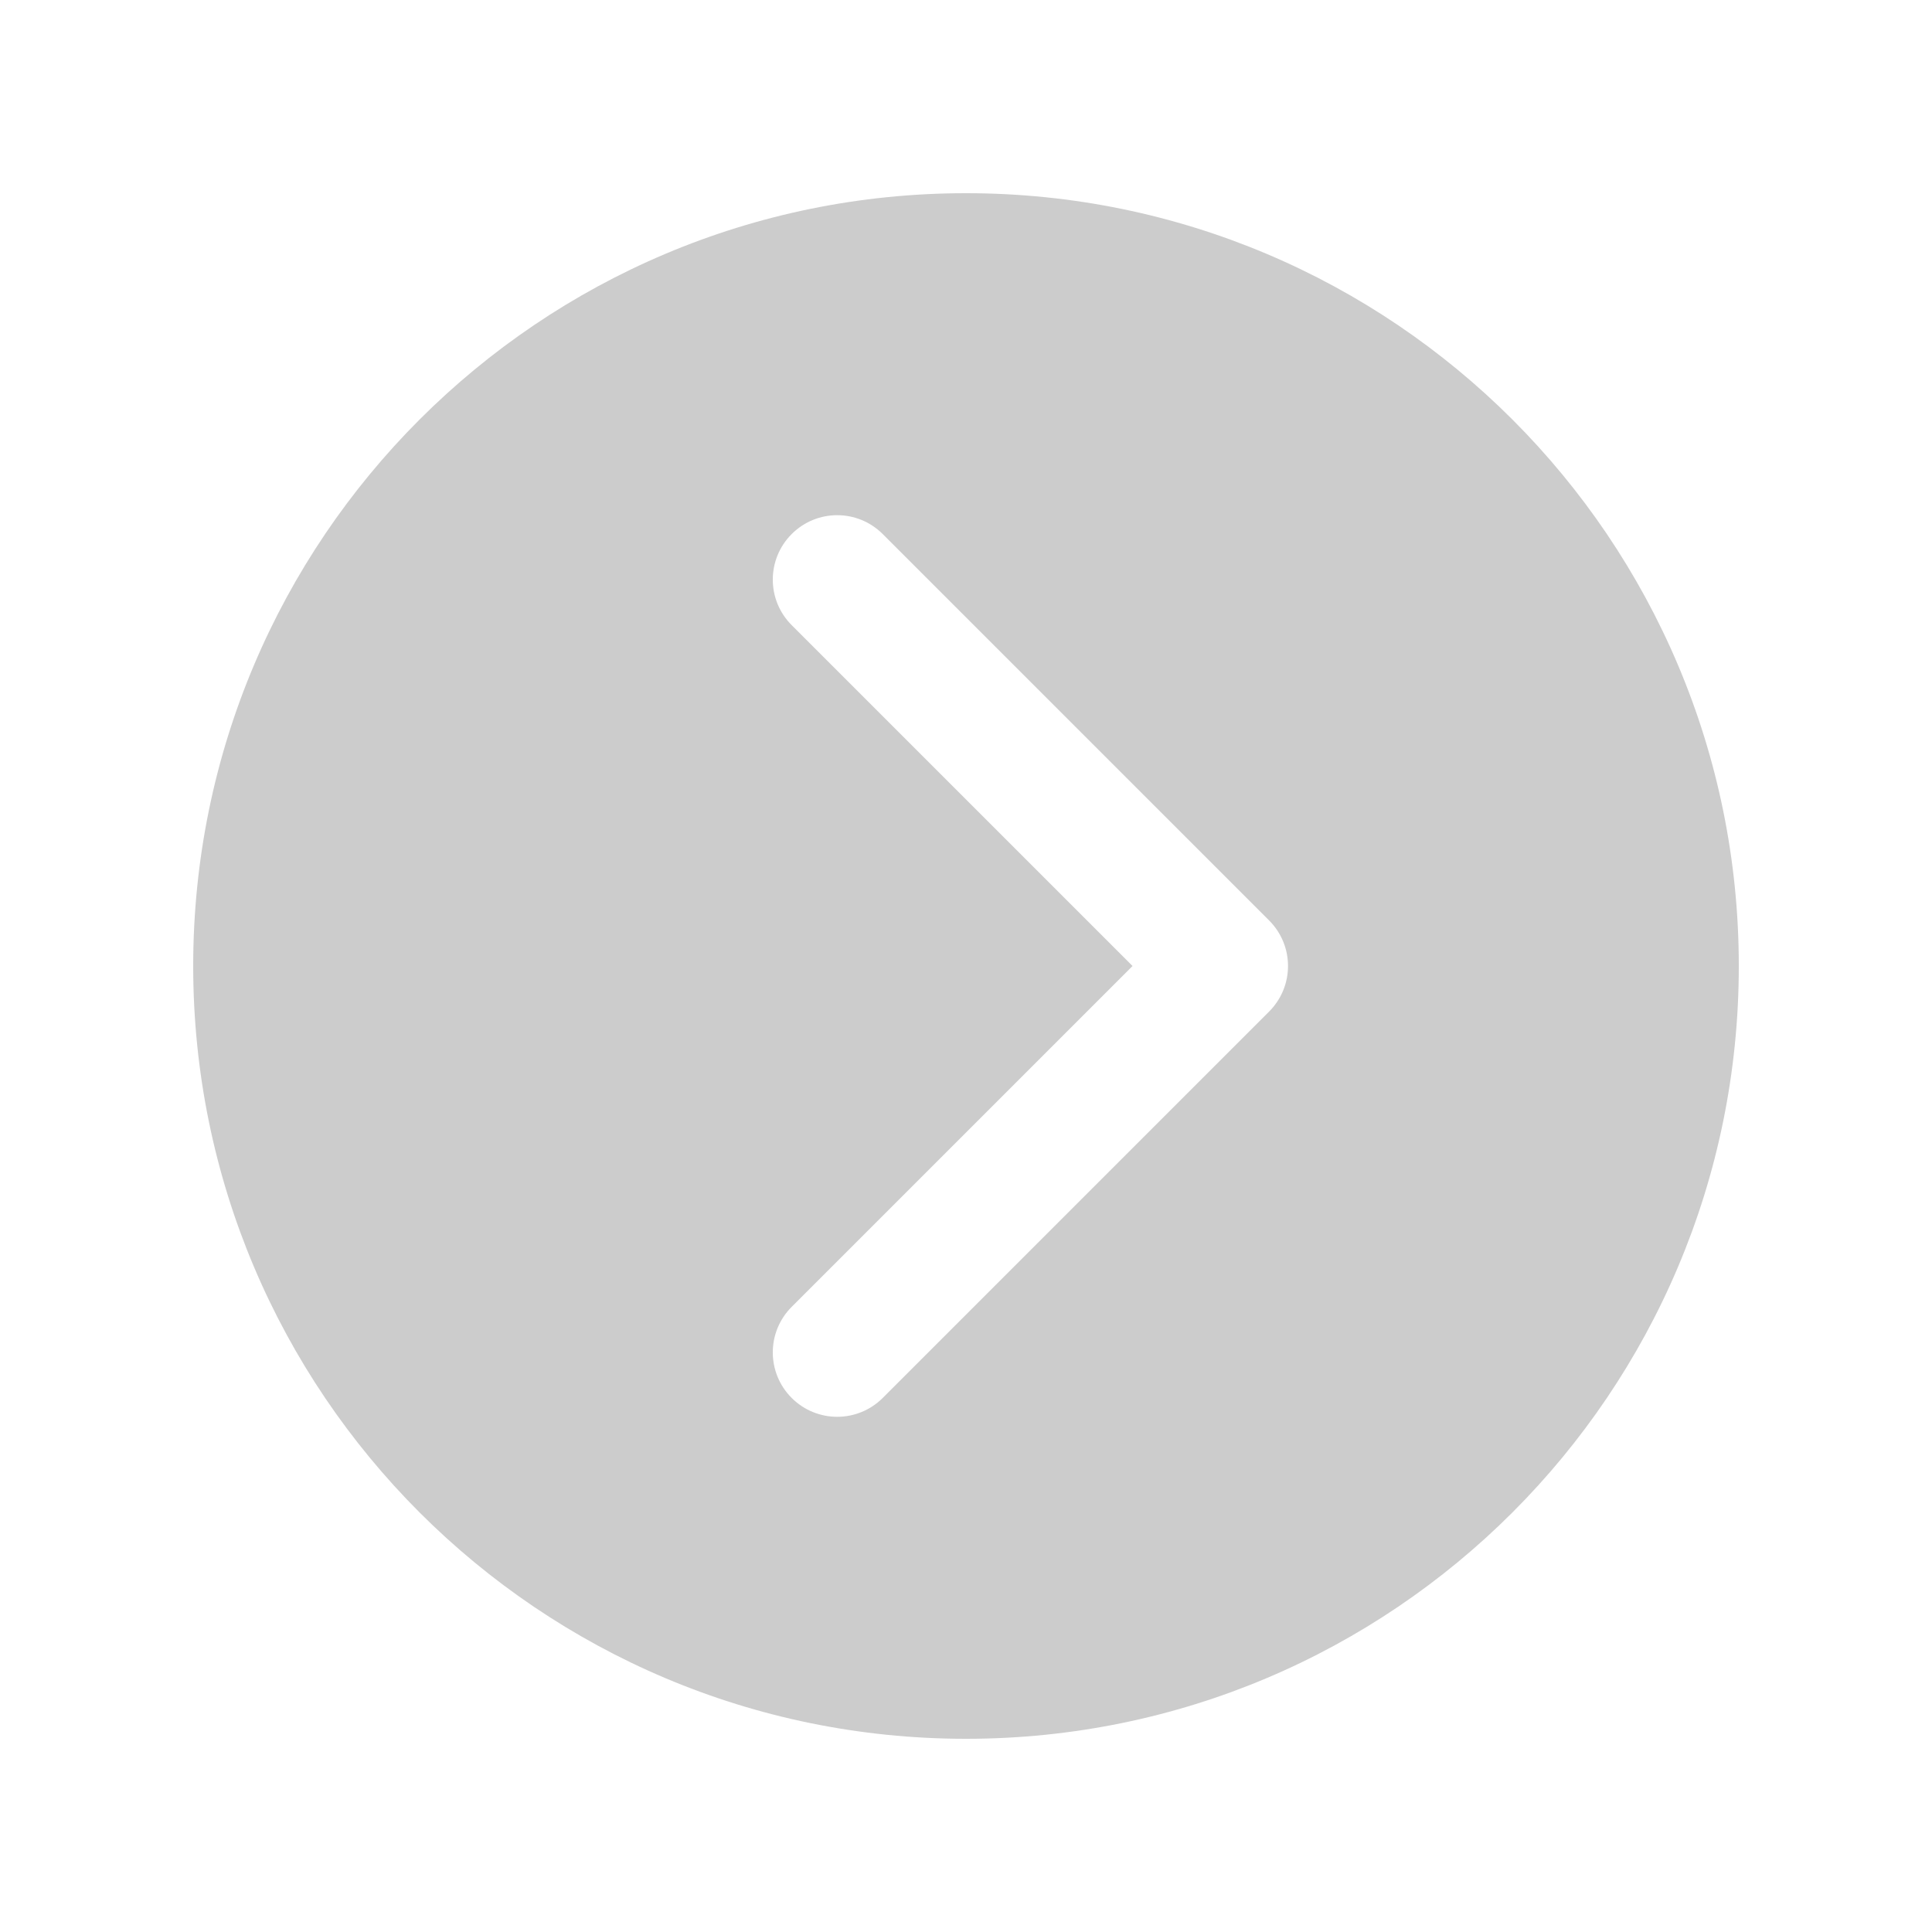
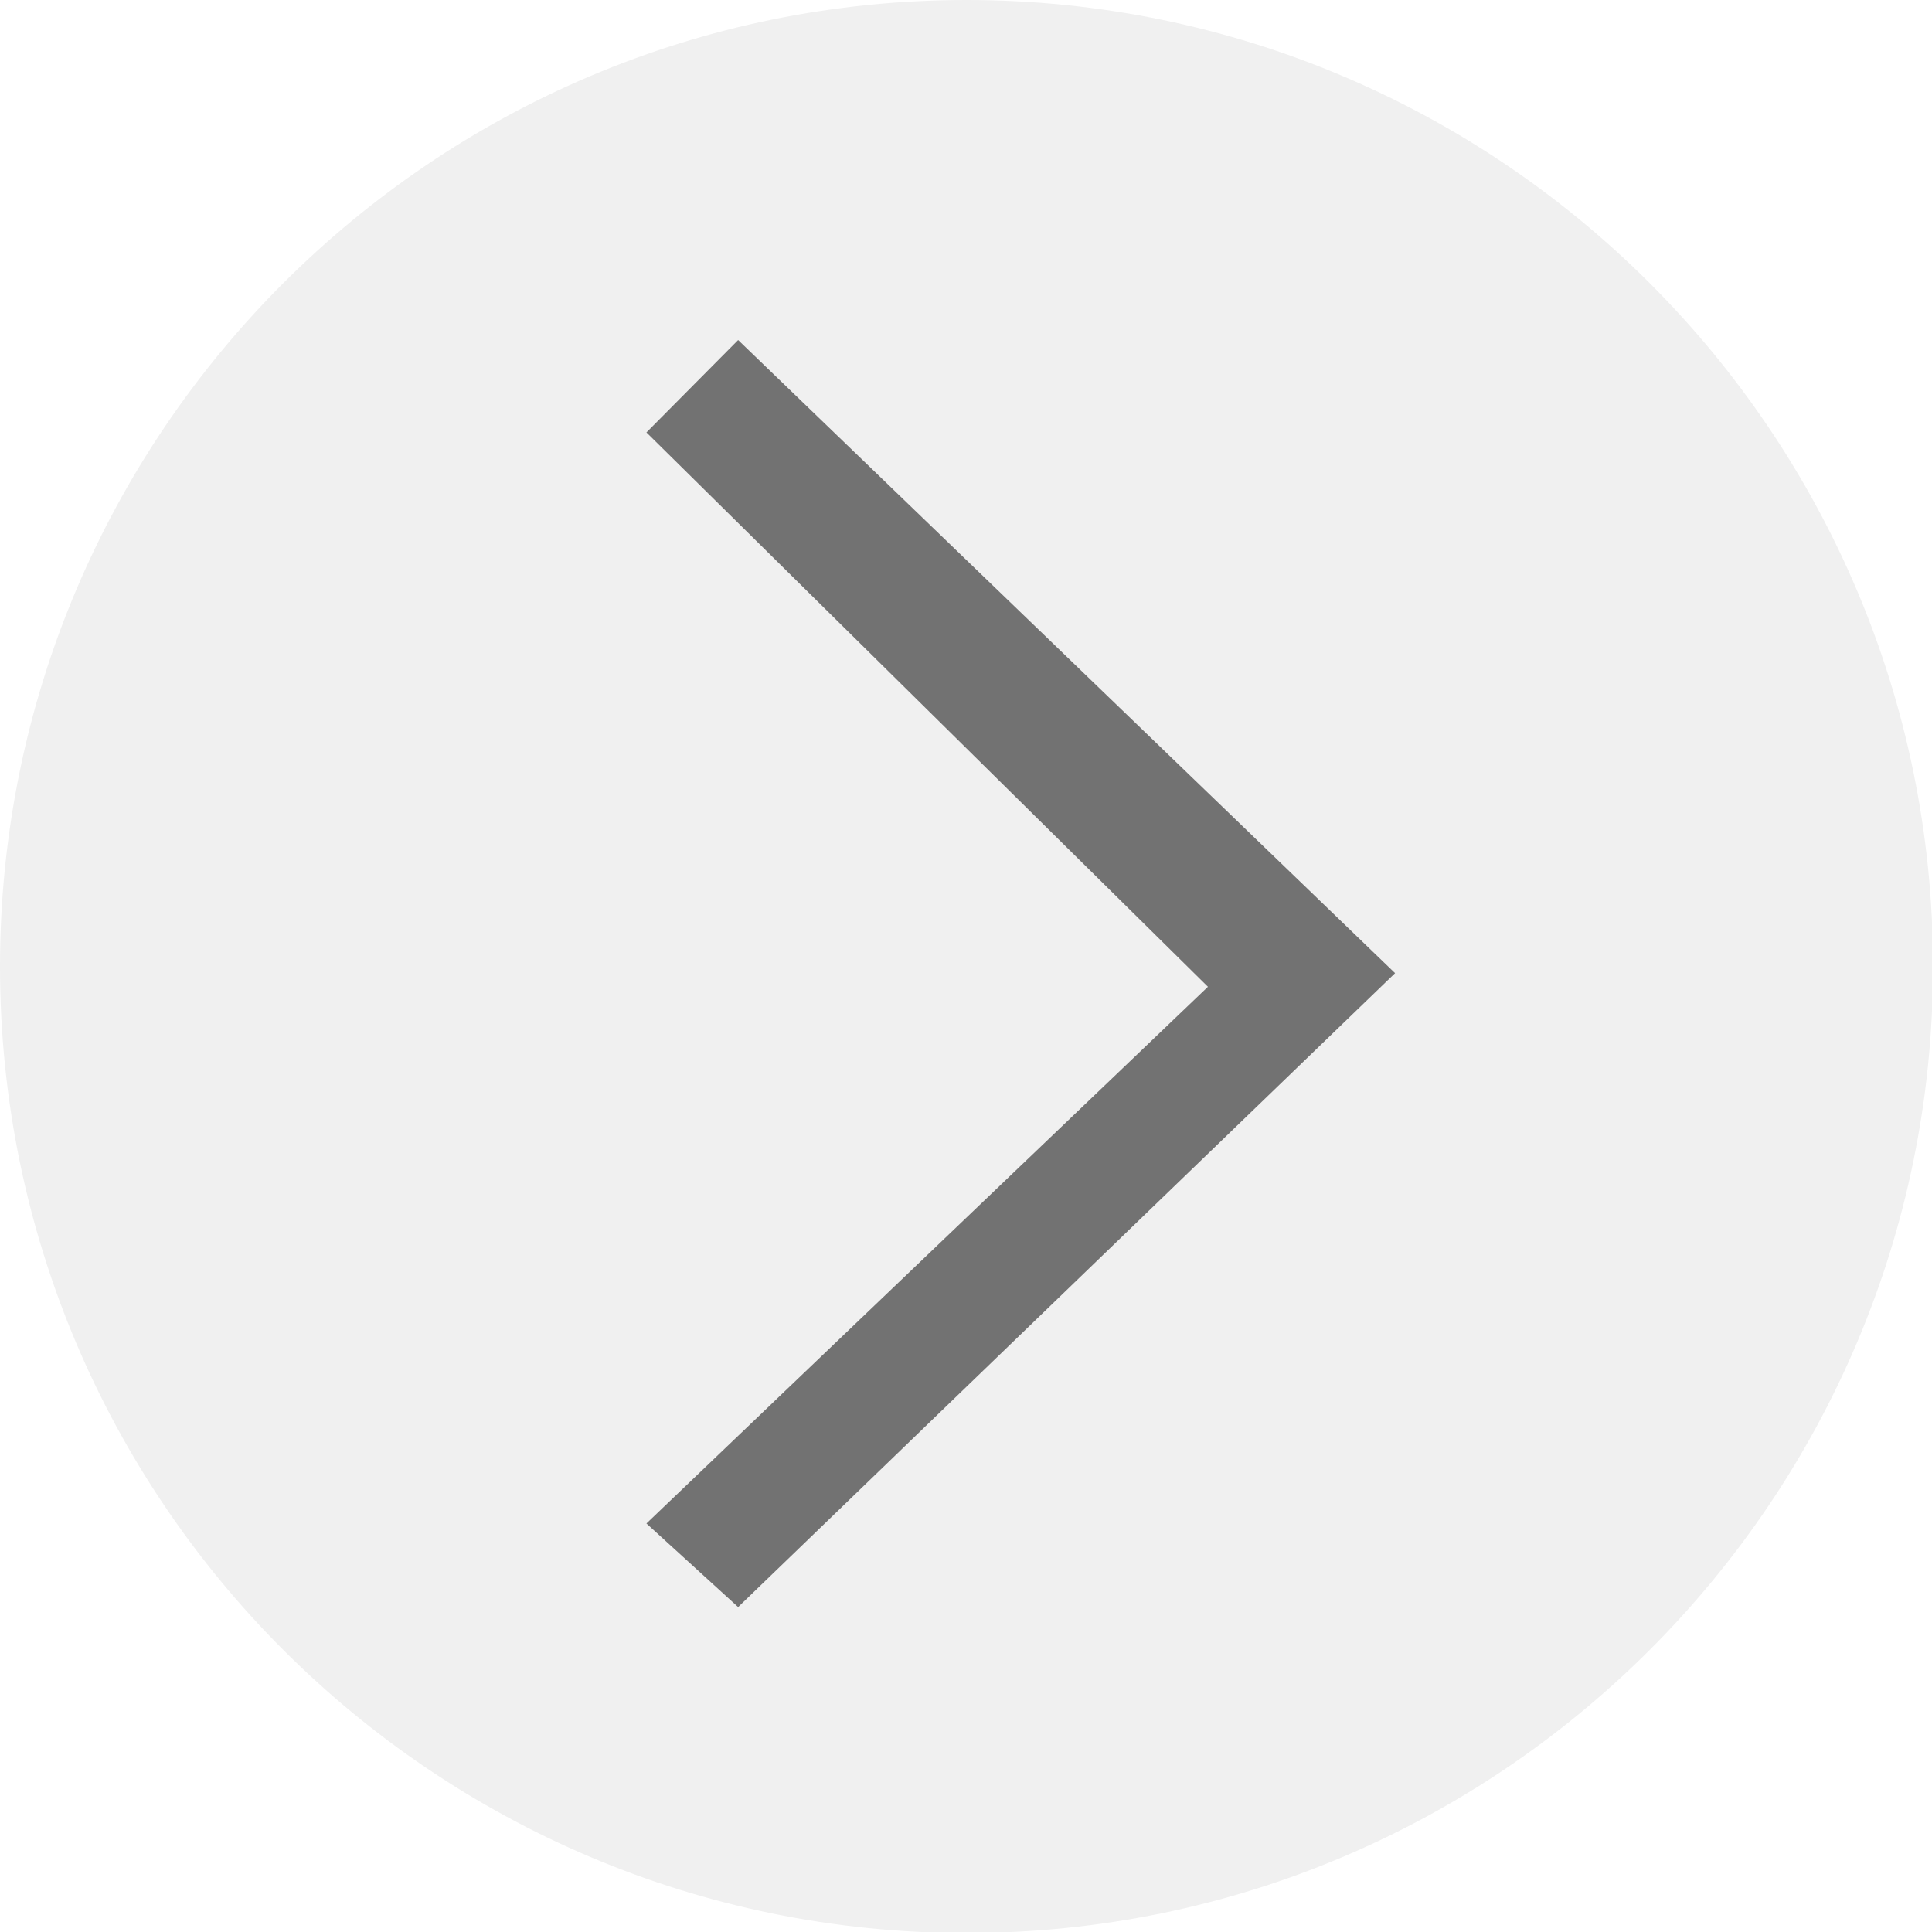
- <svg xmlns="http://www.w3.org/2000/svg" x="0px" y="0px" width="48" height="48" viewBox="0 0 224 224">
-   <g fill-rule="nonzero" stroke="none" stroke-width="1" stroke-linecap="butt" stroke-linejoin="miter" stroke-miterlimit="10" stroke-dasharray="" stroke-dashoffset="0" font-family="none" font-weight="none" font-size="none" text-anchor="none" style="mix-blend-mode: normal">
-     <path d="M0,224v-224h224v224z" fill="none" />
-     <g fill="#cccccc">
-       <path d="M112,22.4c-49.482,0 -89.6,40.118 -89.6,89.6c0,49.482 40.118,89.6 89.6,89.6c49.482,0 89.6,-40.118 89.6,-89.6c0,-49.482 -40.118,-89.6 -89.6,-89.6zM147.146,117.279l-44.8,44.8c-1.456,1.456 -3.367,2.188 -5.279,2.188c-1.911,0 -3.823,-0.732 -5.279,-2.188c-2.919,-2.919 -2.919,-7.638 0,-10.558l39.521,-39.521l-39.521,-39.521c-2.919,-2.919 -2.919,-7.638 0,-10.558c2.919,-2.919 7.638,-2.919 10.558,0l44.8,44.8c2.919,2.919 2.919,7.638 0,10.558z" />
+ <svg xmlns="http://www.w3.org/2000/svg" xmlns:xlink="http://www.w3.org/1999/xlink" version="1.1" preserveAspectRatio="xMidYMid meet" viewBox="0 0 640 640" width="640" height="640">
+   <defs>
+     <path d="" id="c5EicparsT" />
+     <path d="M320.17 640.34C143.45 640.34 0 496.89 0 320.17C0 143.47 143.45 0 320.17 0C496.87 0 640.34 143.47 640.34 320.17C640.34 496.89 496.87 640.34 320.17 640.34Z" id="d91b5GcUM9" />
+     <path d="M214.14 504.67L244.52 532.36L462.14 322.37L244.52 112.64L214.14 143.25L400.14 326.88L214.14 504.67Z" id="c5FmZlSMch" />
+   </defs>
+   <g>
+     <g>
+       <g>
+         <g>
+           <use xlink:href="#c5EicparsT" opacity="1" fill-opacity="0" stroke="#000000" stroke-width="0" stroke-opacity="1" />
+         </g>
+       </g>
+       <g>
+         <use xlink:href="#d91b5GcUM9" opacity="1" fill="#f0f0f0" fill-opacity="1" />
+         <g>
+           <use xlink:href="#d91b5GcUM9" opacity="1" fill-opacity="0" stroke="#000000" stroke-width="1" stroke-opacity="0" />
+         </g>
+       </g>
+       <g>
+         <use xlink:href="#c5FmZlSMch" opacity="1" fill="#727272" fill-opacity="1" />
+         <g>
+           <use xlink:href="#c5FmZlSMch" opacity="1" fill-opacity="0" stroke="#000000" stroke-width="1" stroke-opacity="0" />
+         </g>
+       </g>
    </g>
  </g>
</svg>
